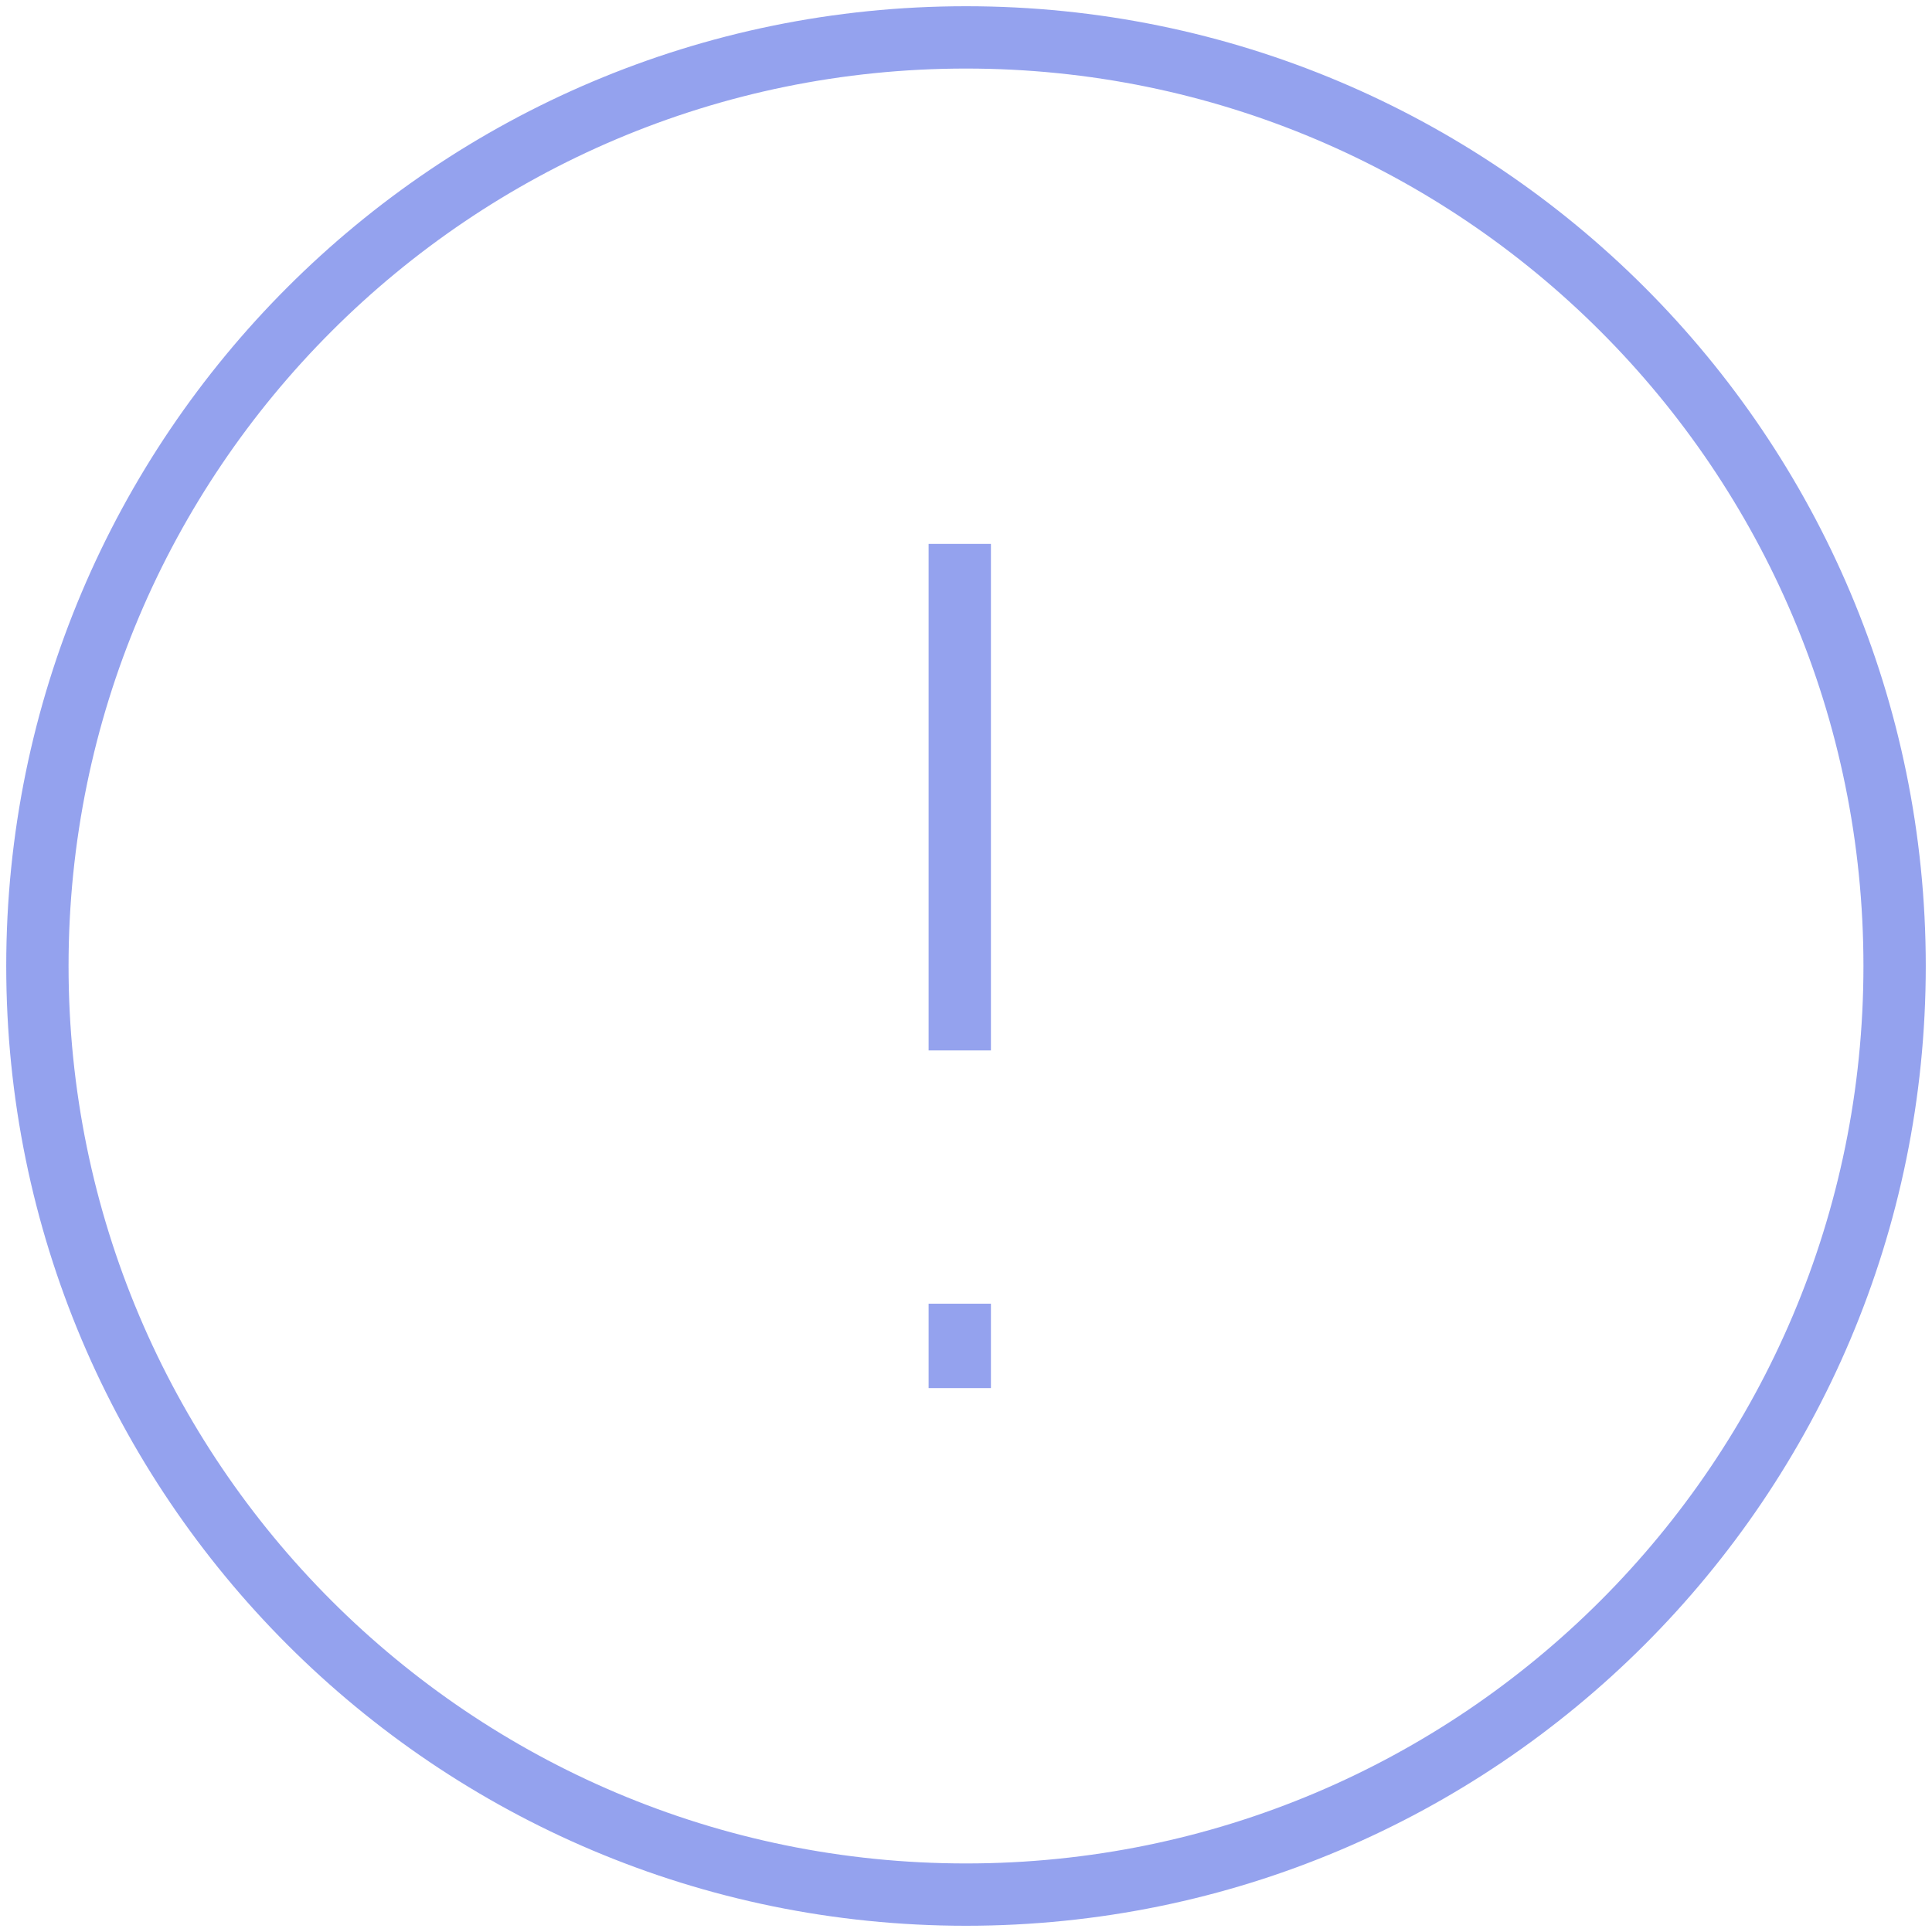
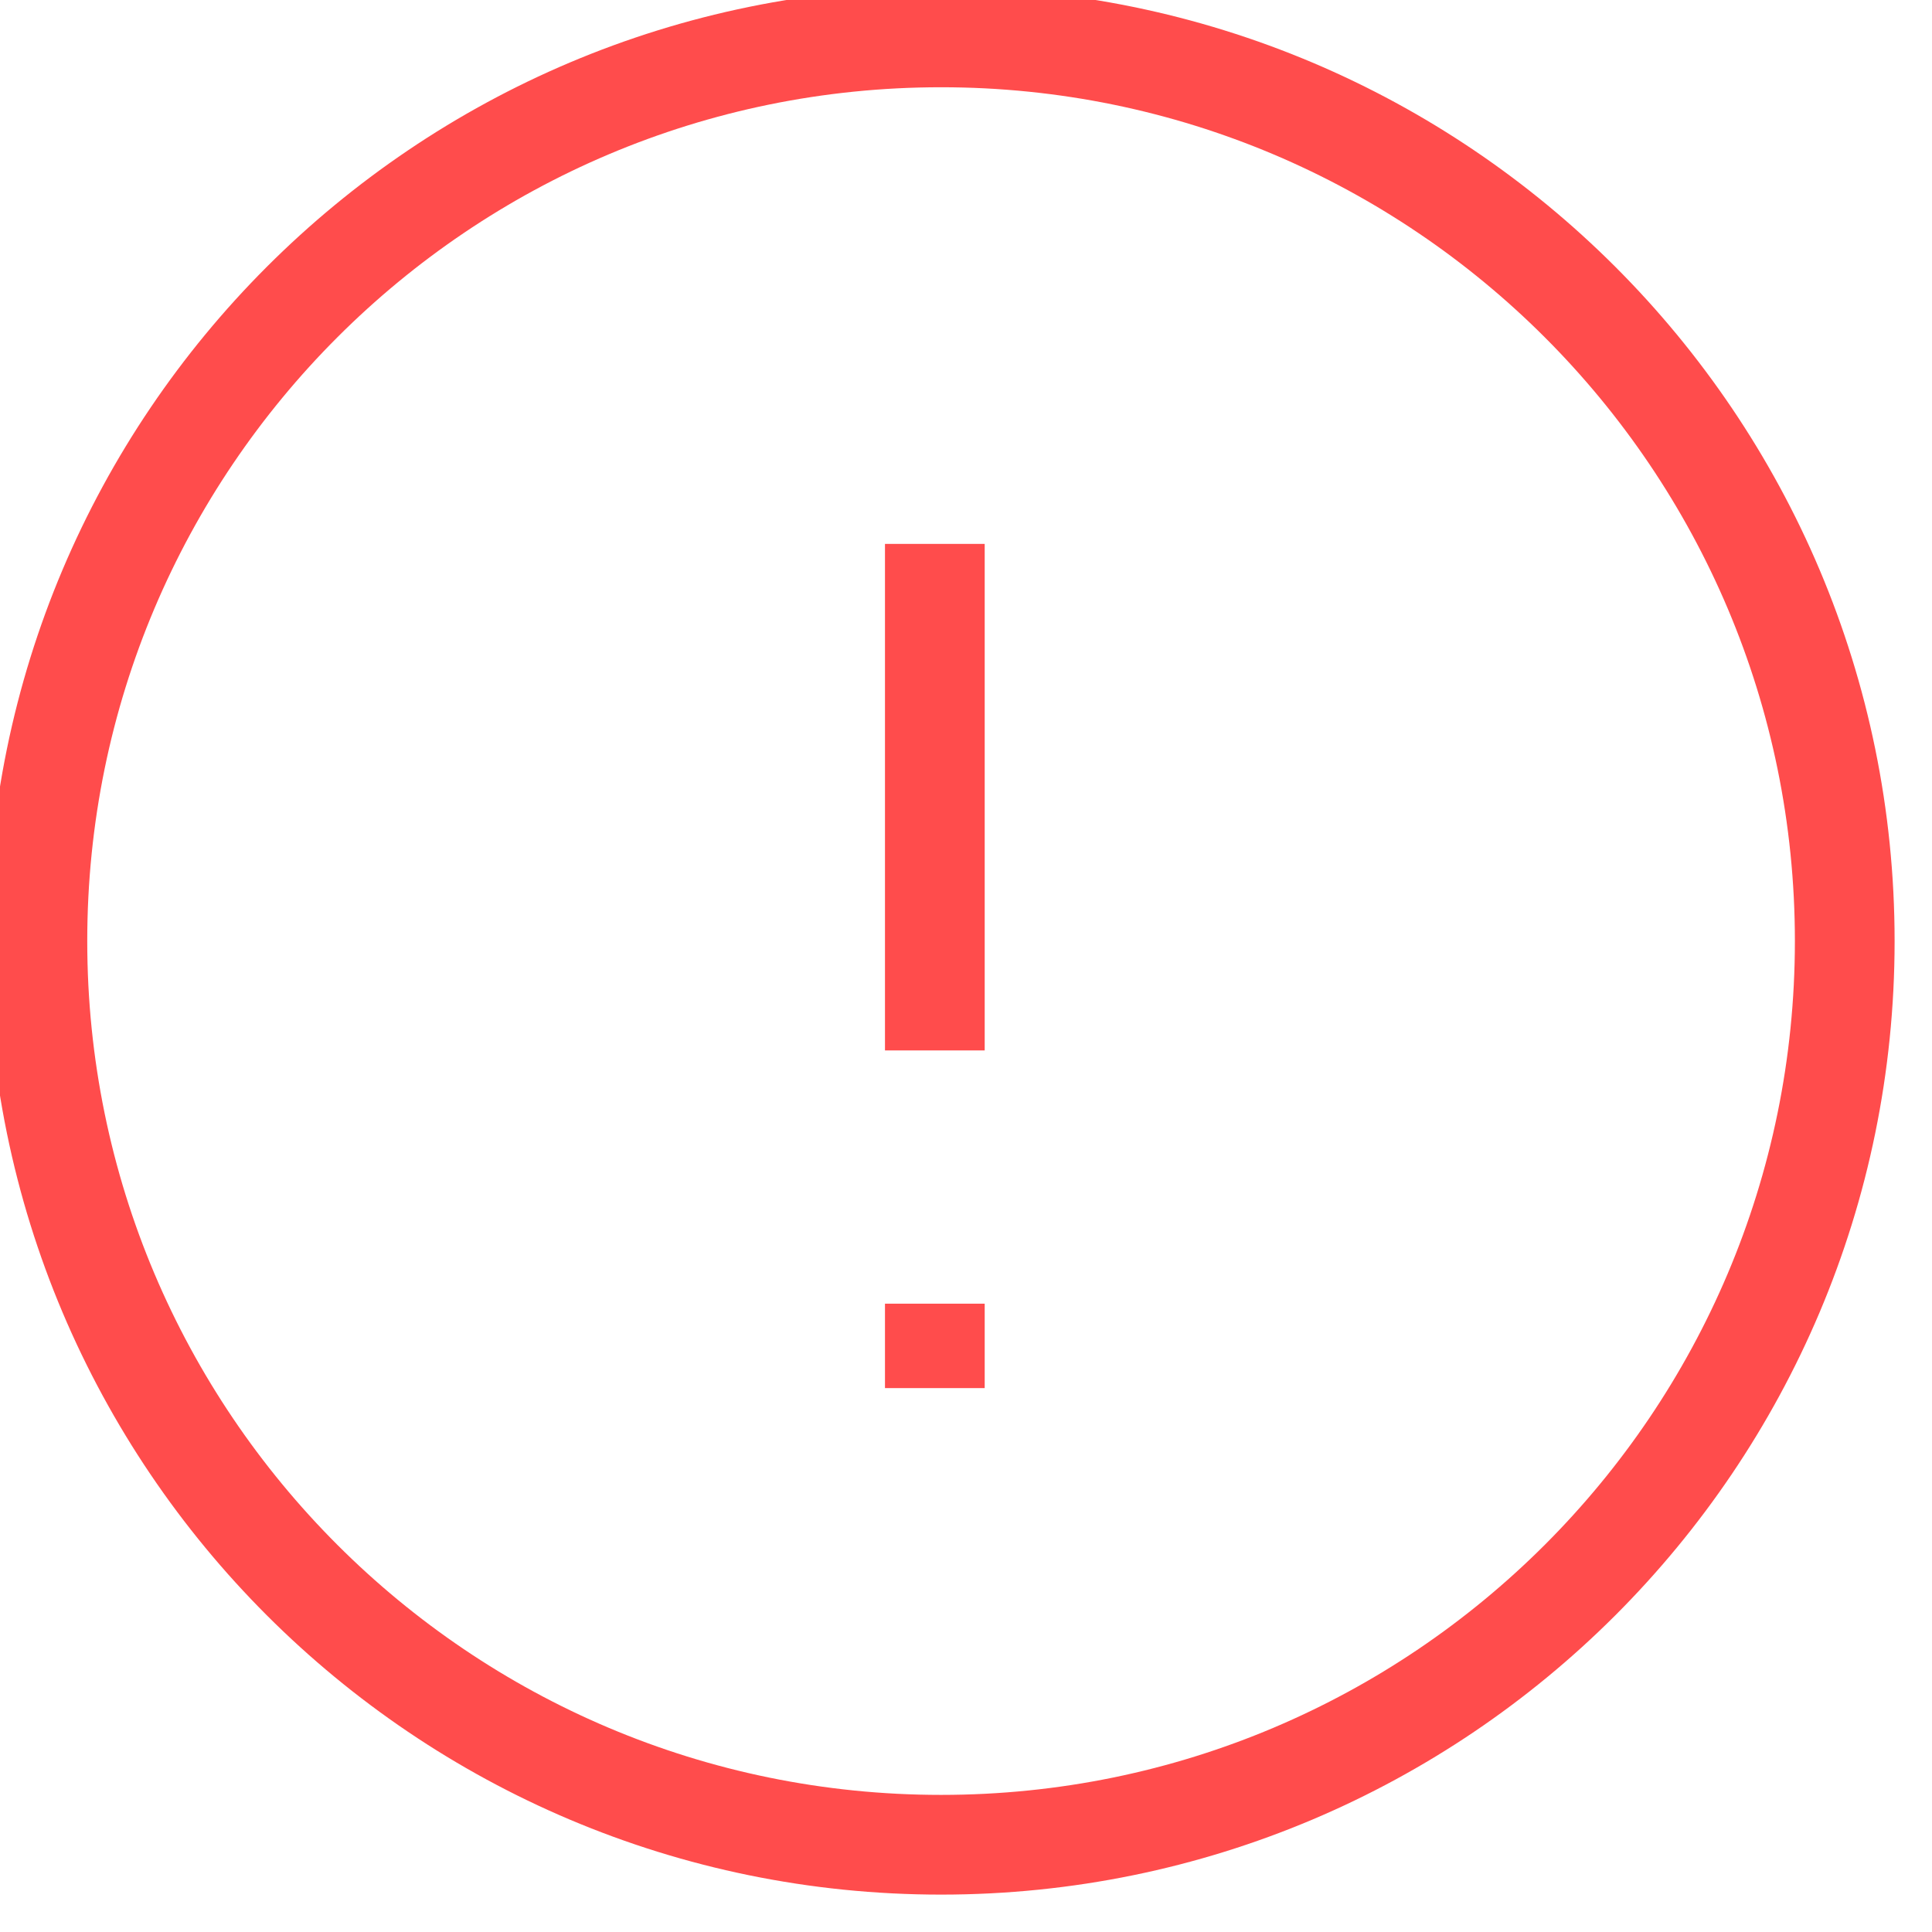
<svg xmlns="http://www.w3.org/2000/svg" width="155px" height="155px" viewBox="0 0 155 155" version="1.1">
  <defs />
  <g id="Onboarding" stroke="none" stroke-width="1" fill="none" fill-rule="evenodd" opacity="0.7">
-     <g id="0.5-–-Request-Backup" transform="translate(-112, -63)" stroke-width="5" stroke="#677AE7">
+     <g id="0.5-–-Request-Backup" transform="translate(-112, -63)" stroke-width="8" stroke="#FF0000">
      <g id="warning" transform="translate(115, 66)">
        <g id="Group">
-           <circle id="Oval" cx="74.5" cy="74.5" r="74.5" />
-           <path d="M74,40.636 L74,81.273" id="Shape" />
-           <path d="M74,101.591 L74,108.364" id="Shape" />
+           <circle id="Oval" cx="72.5" cy="72.5" r="72.5" />
+           <path d="M72,40.636 L72,81.273" id="Shape" />
+           <path d="M72,101.591 L72,108.364" id="Shape" />
        </g>
      </g>
    </g>
  </g>
</svg>
